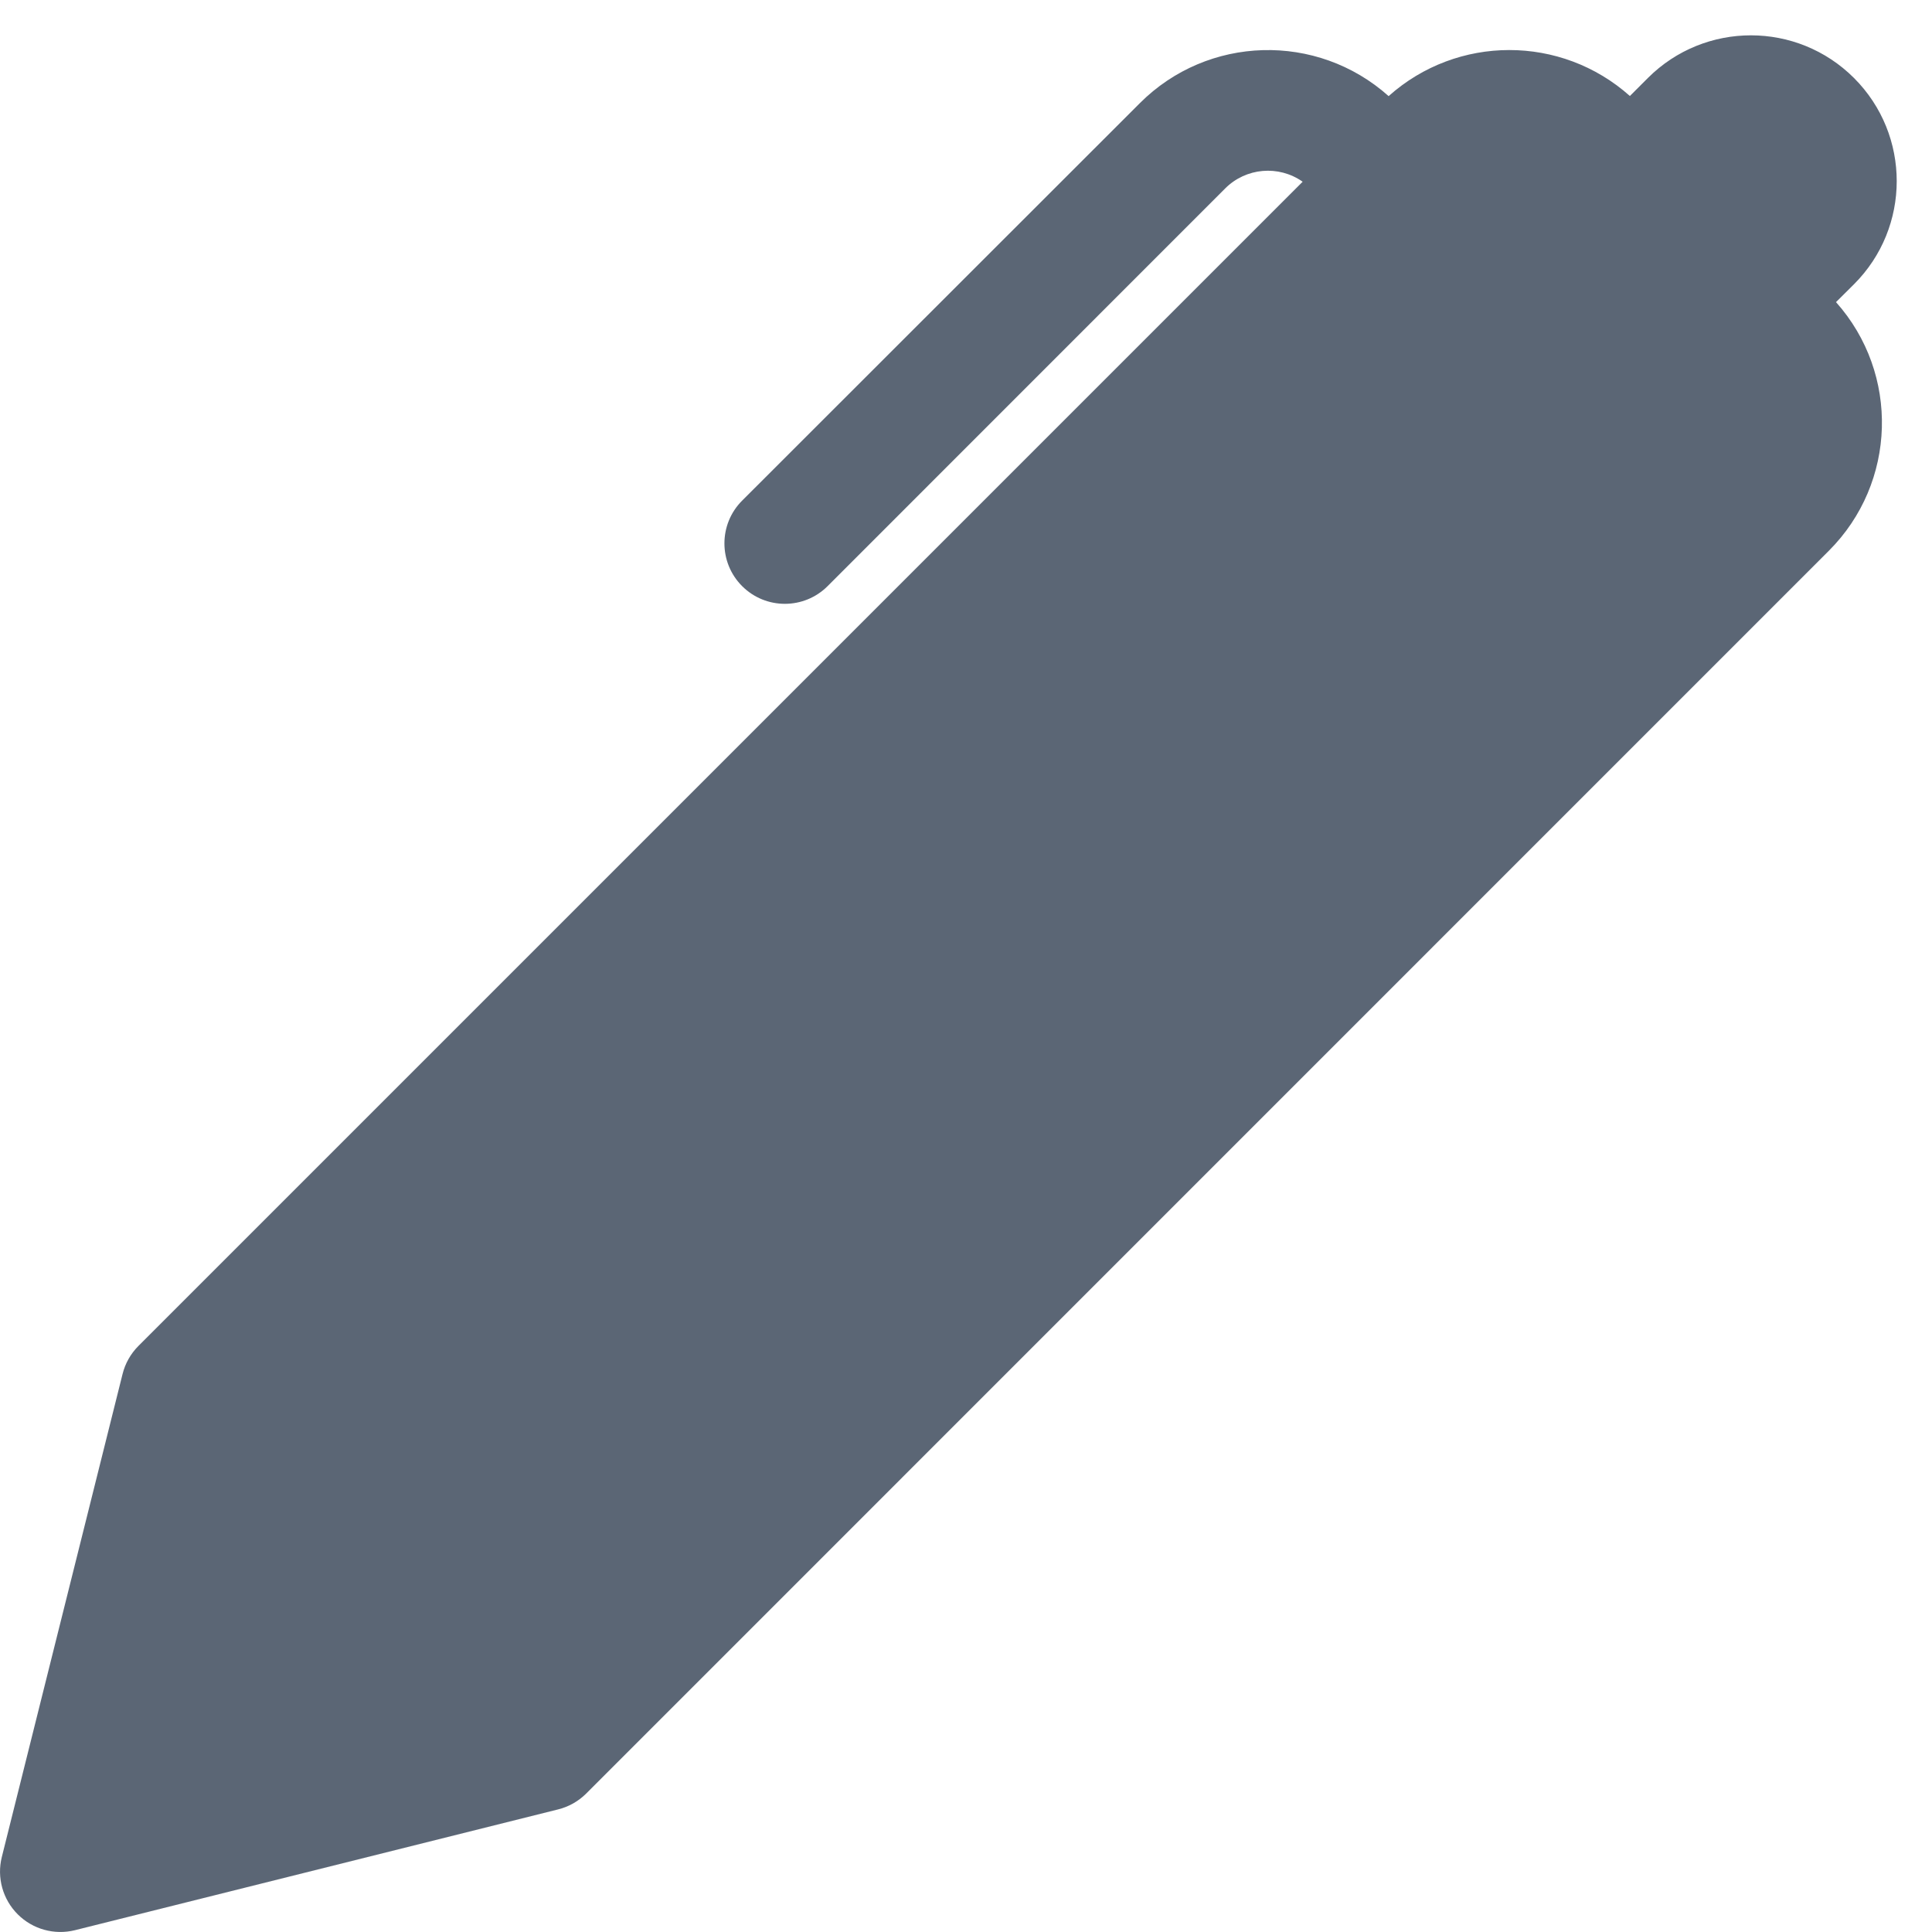
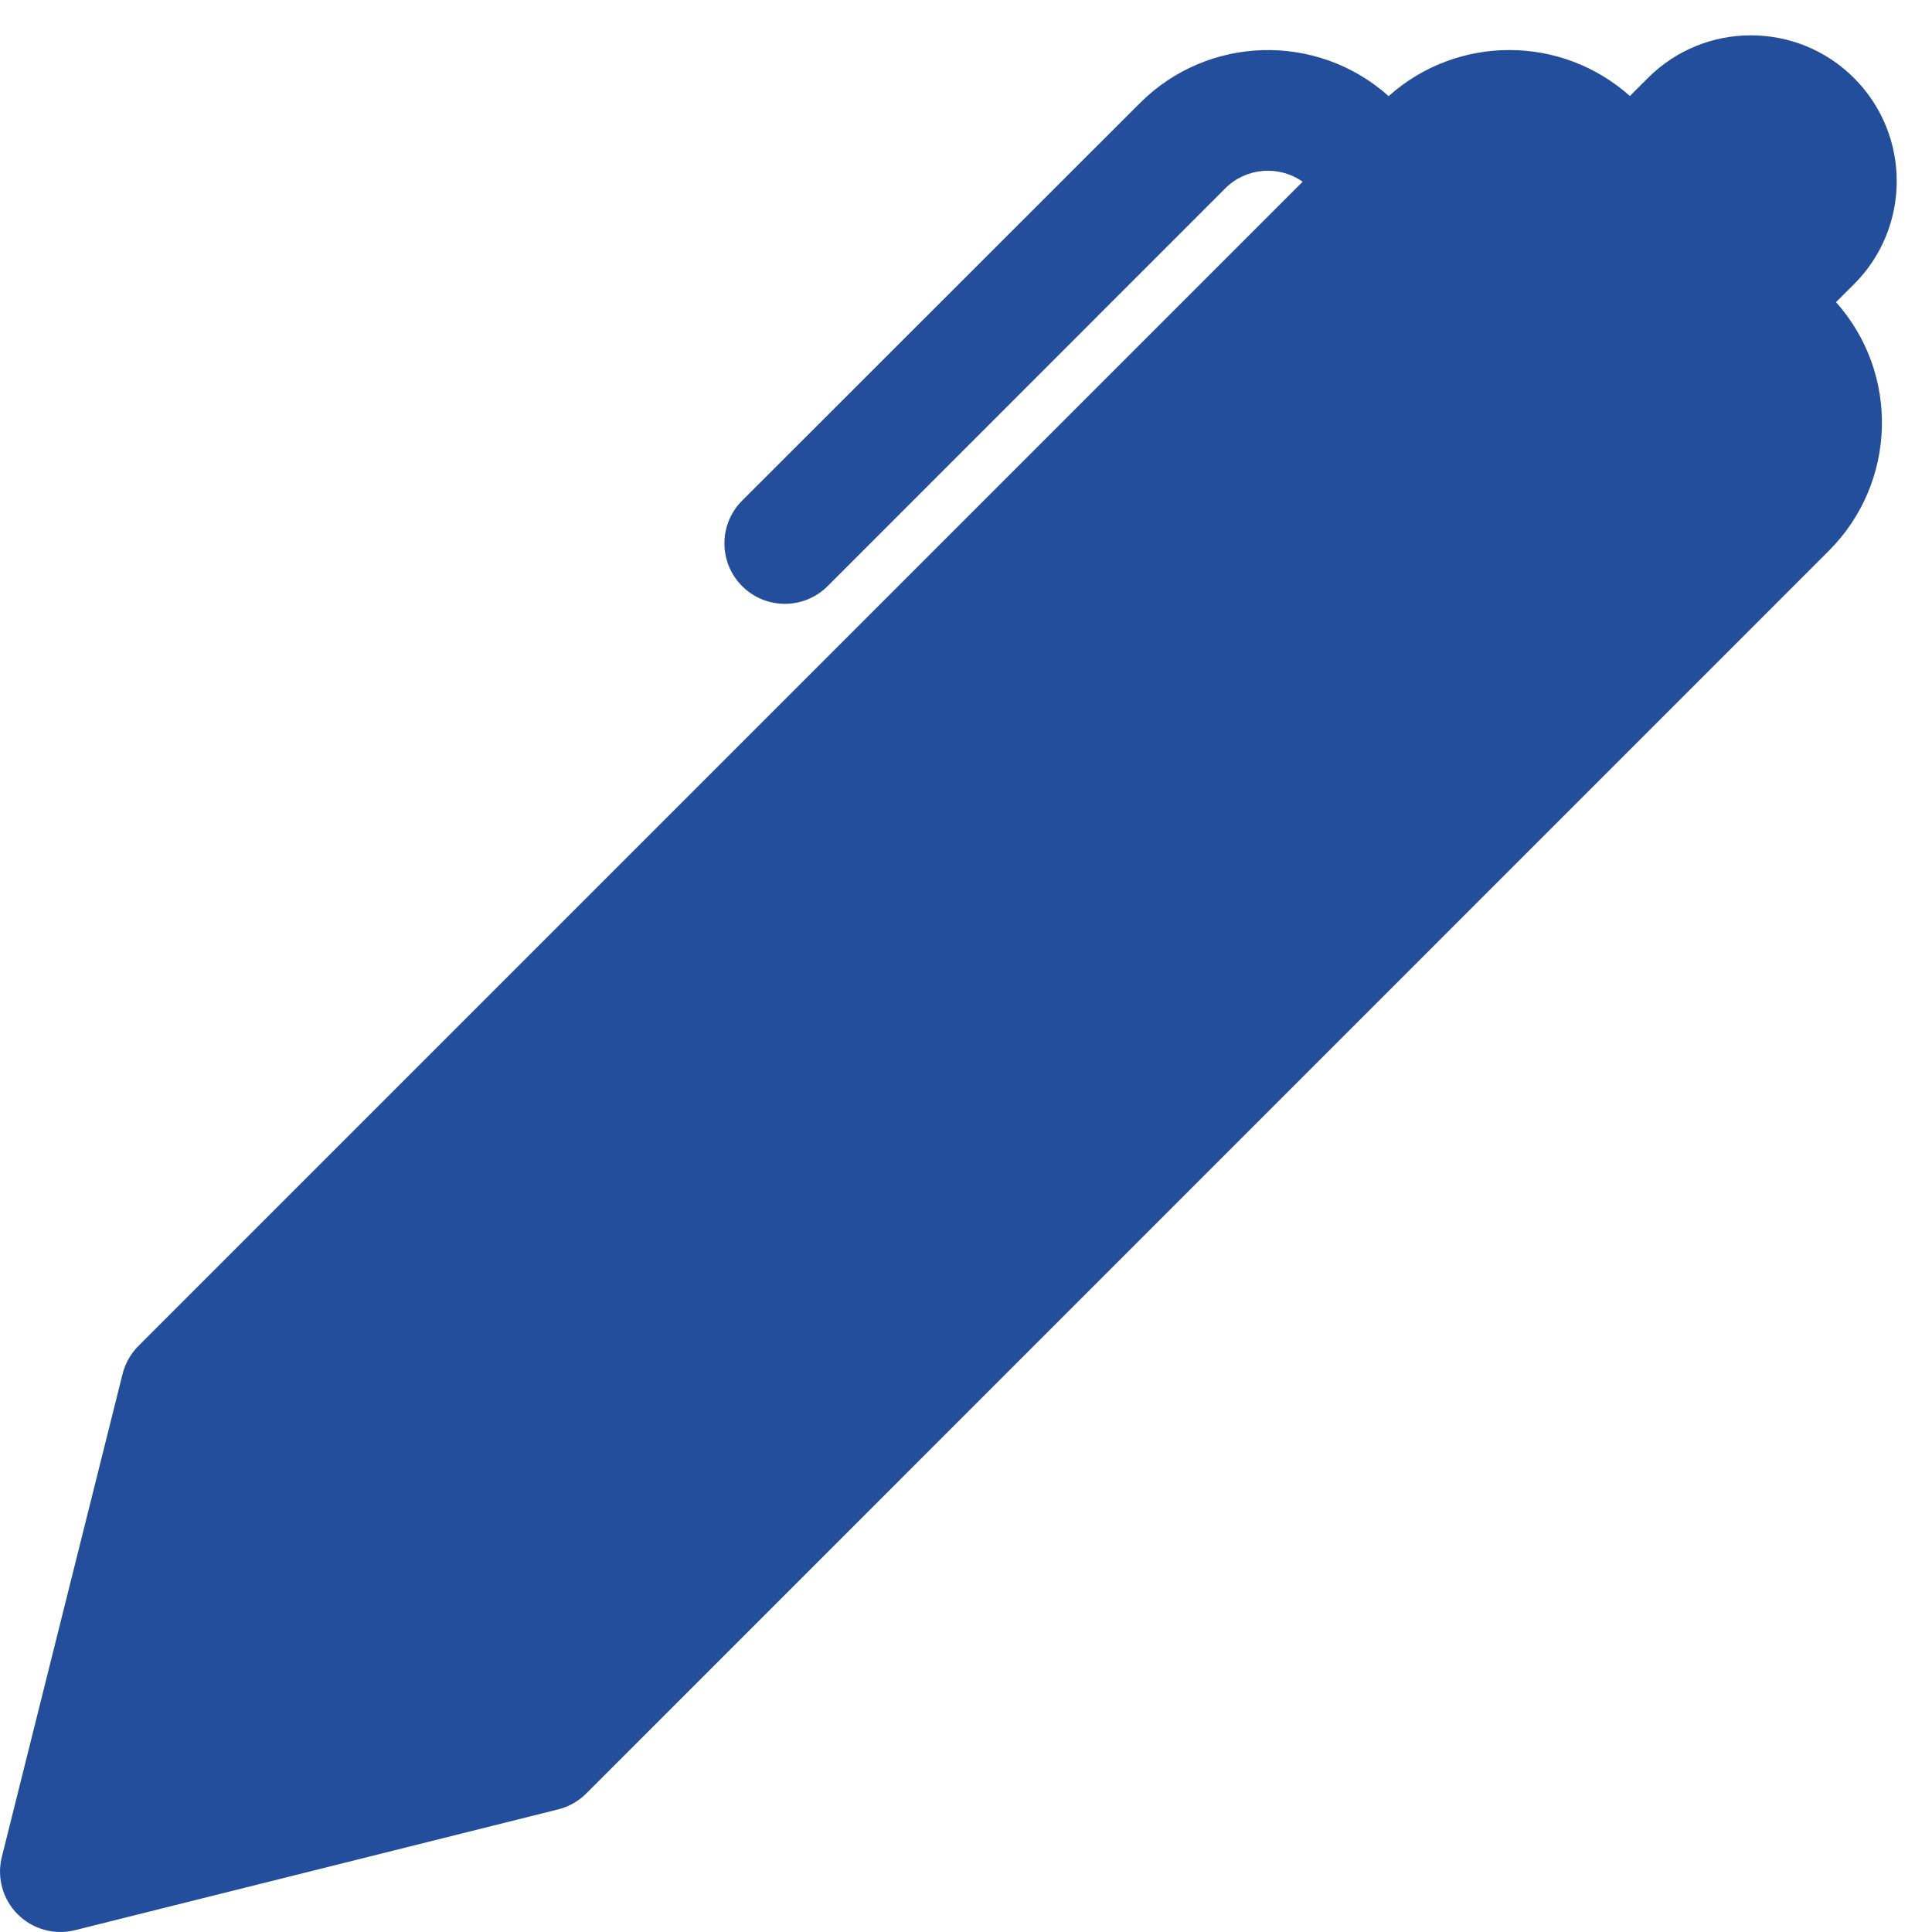
- <svg xmlns="http://www.w3.org/2000/svg" role="img" viewBox="0 0 16 16" fill="#5b6675">
+ <svg xmlns="http://www.w3.org/2000/svg" role="img" viewBox="0 0 16 16" fill="#234e9c">
  <path d="m13.498.795.149-.149a1.207 1.207 0 1 1 1.707 1.708l-.149.148a1.5 1.5 0 0 1-.059 2.059L4.854 14.854a.5.5 0 0 1-.233.131l-4 1a.5.5 0 0 1-.606-.606l1-4a.5.5 0 0 1 .131-.232l9.642-9.642a.5.5 0 0 0-.642.056L6.854 4.854a.5.5 0 1 1-.708-.708L9.44.854A1.5 1.5 0 0 1 11.5.796a1.5 1.5 0 0 1 1.998-.001" />
</svg>
